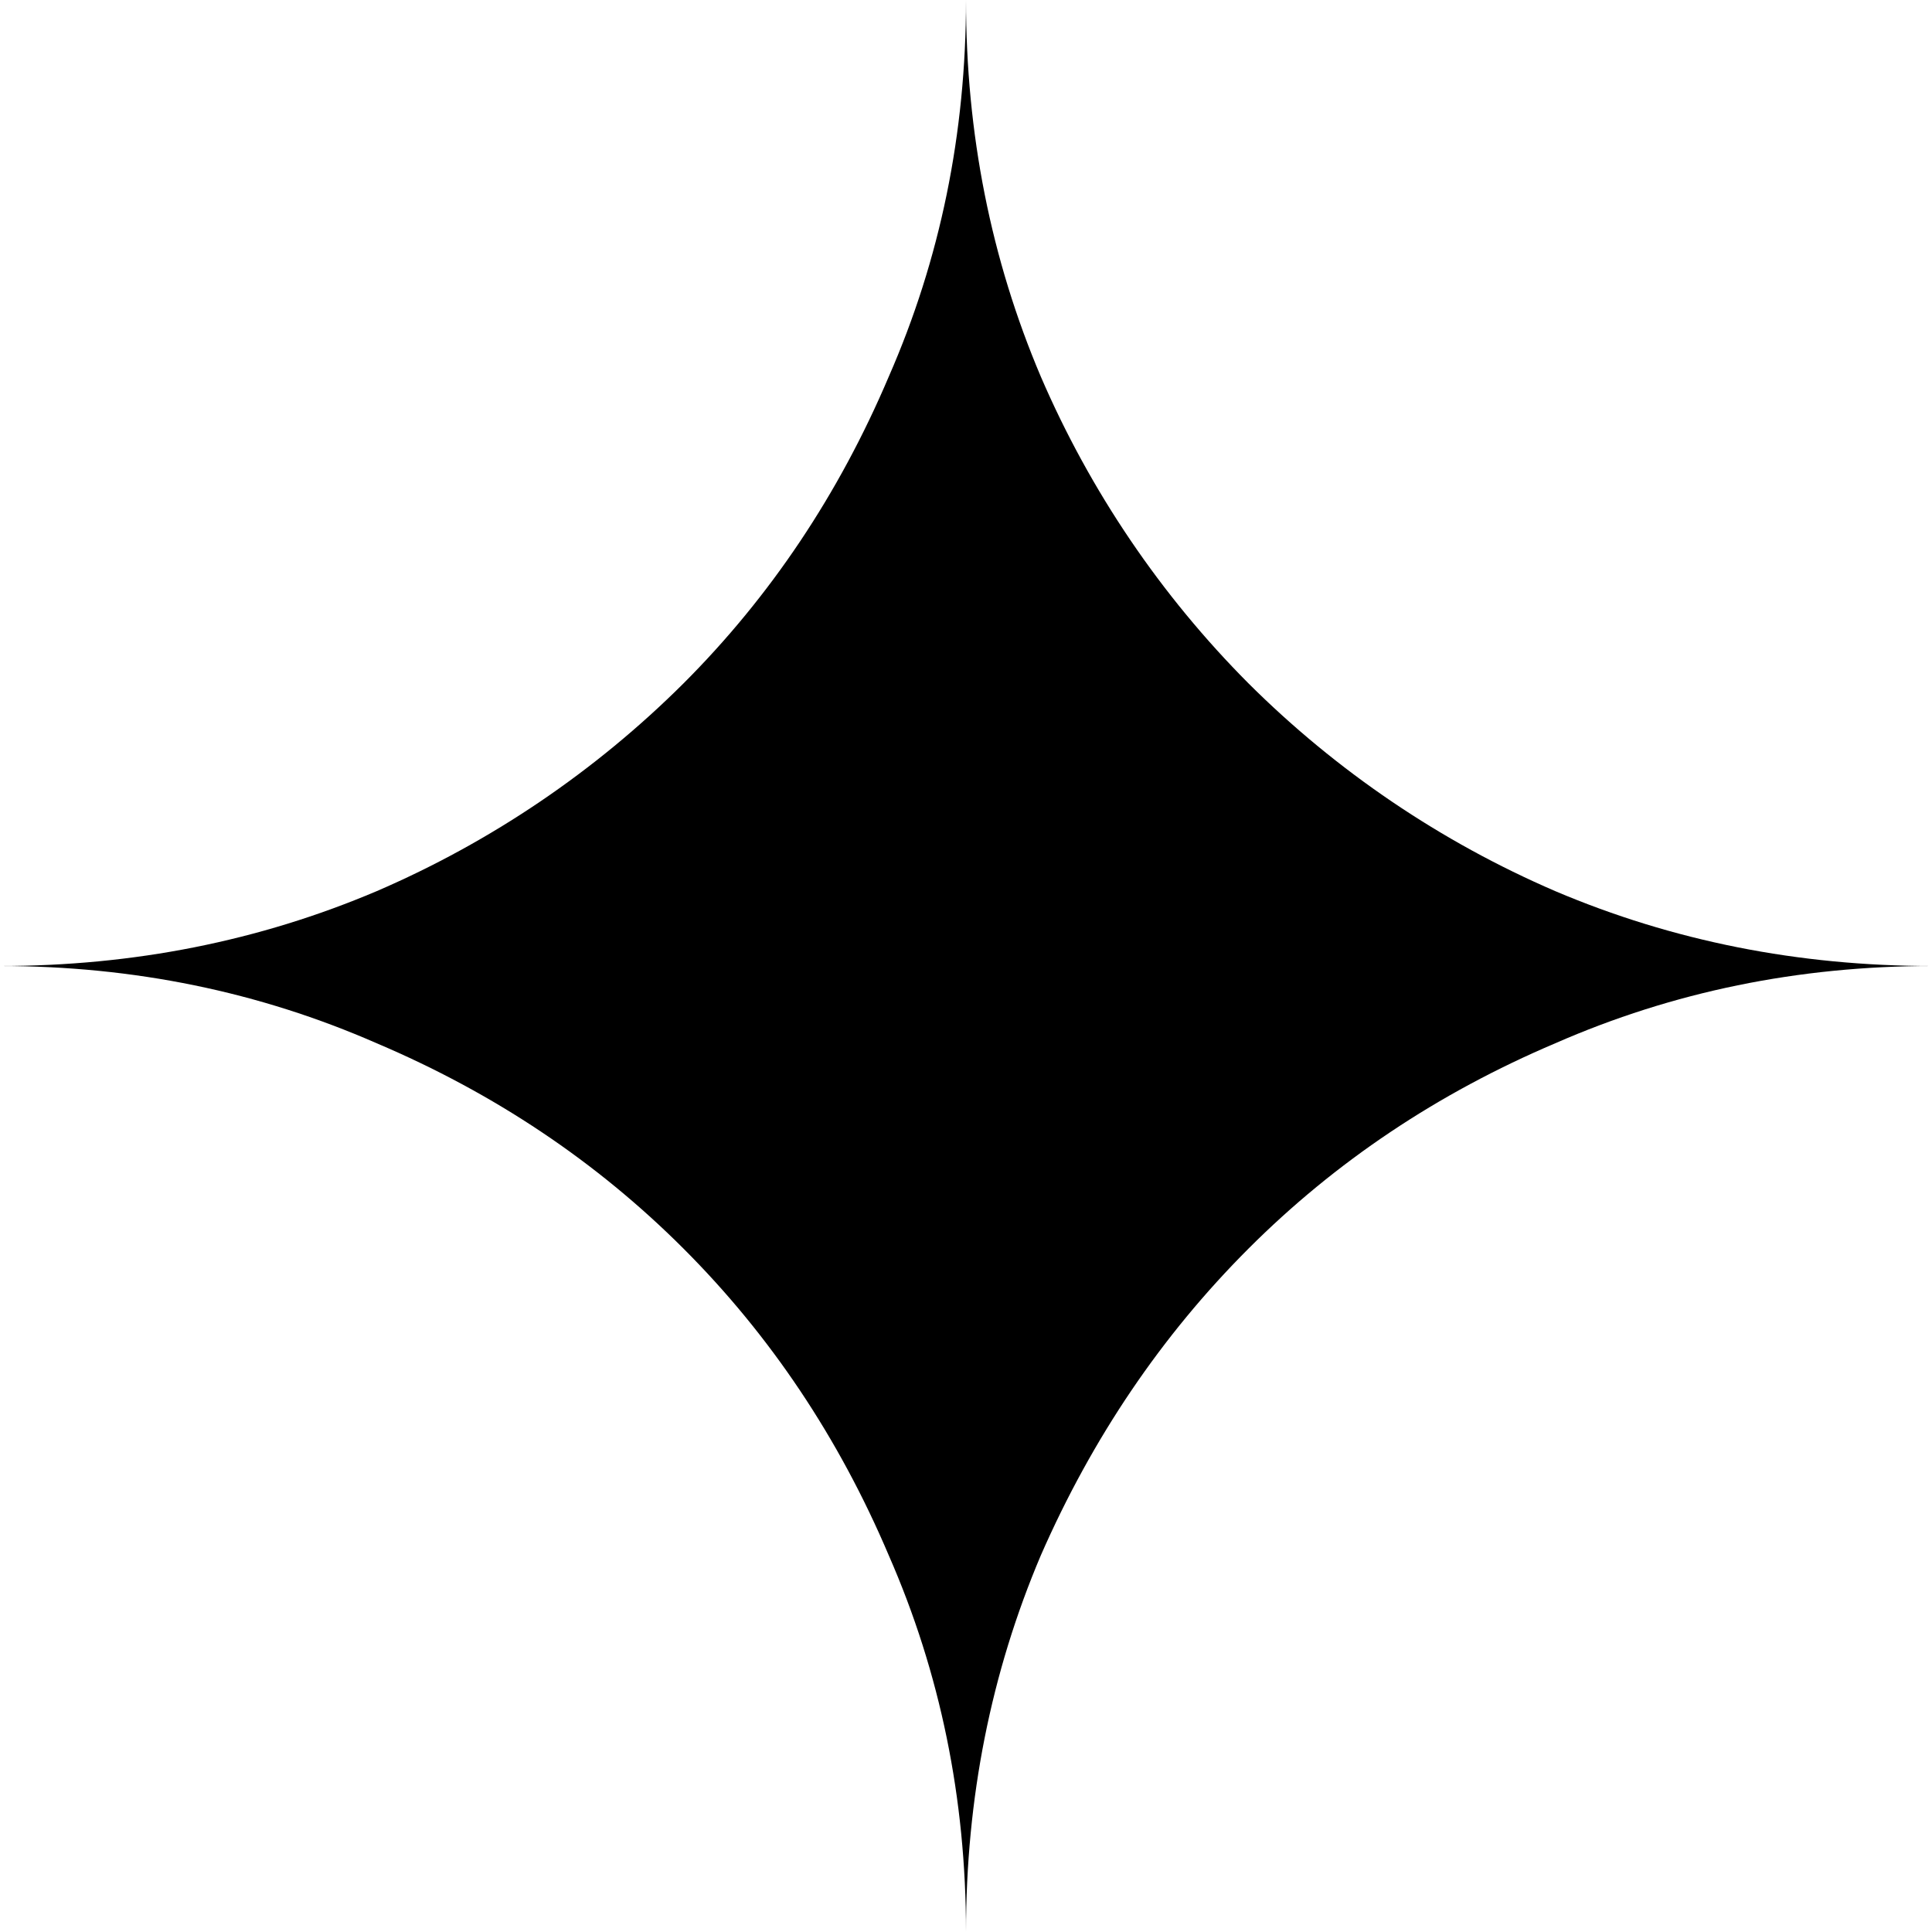
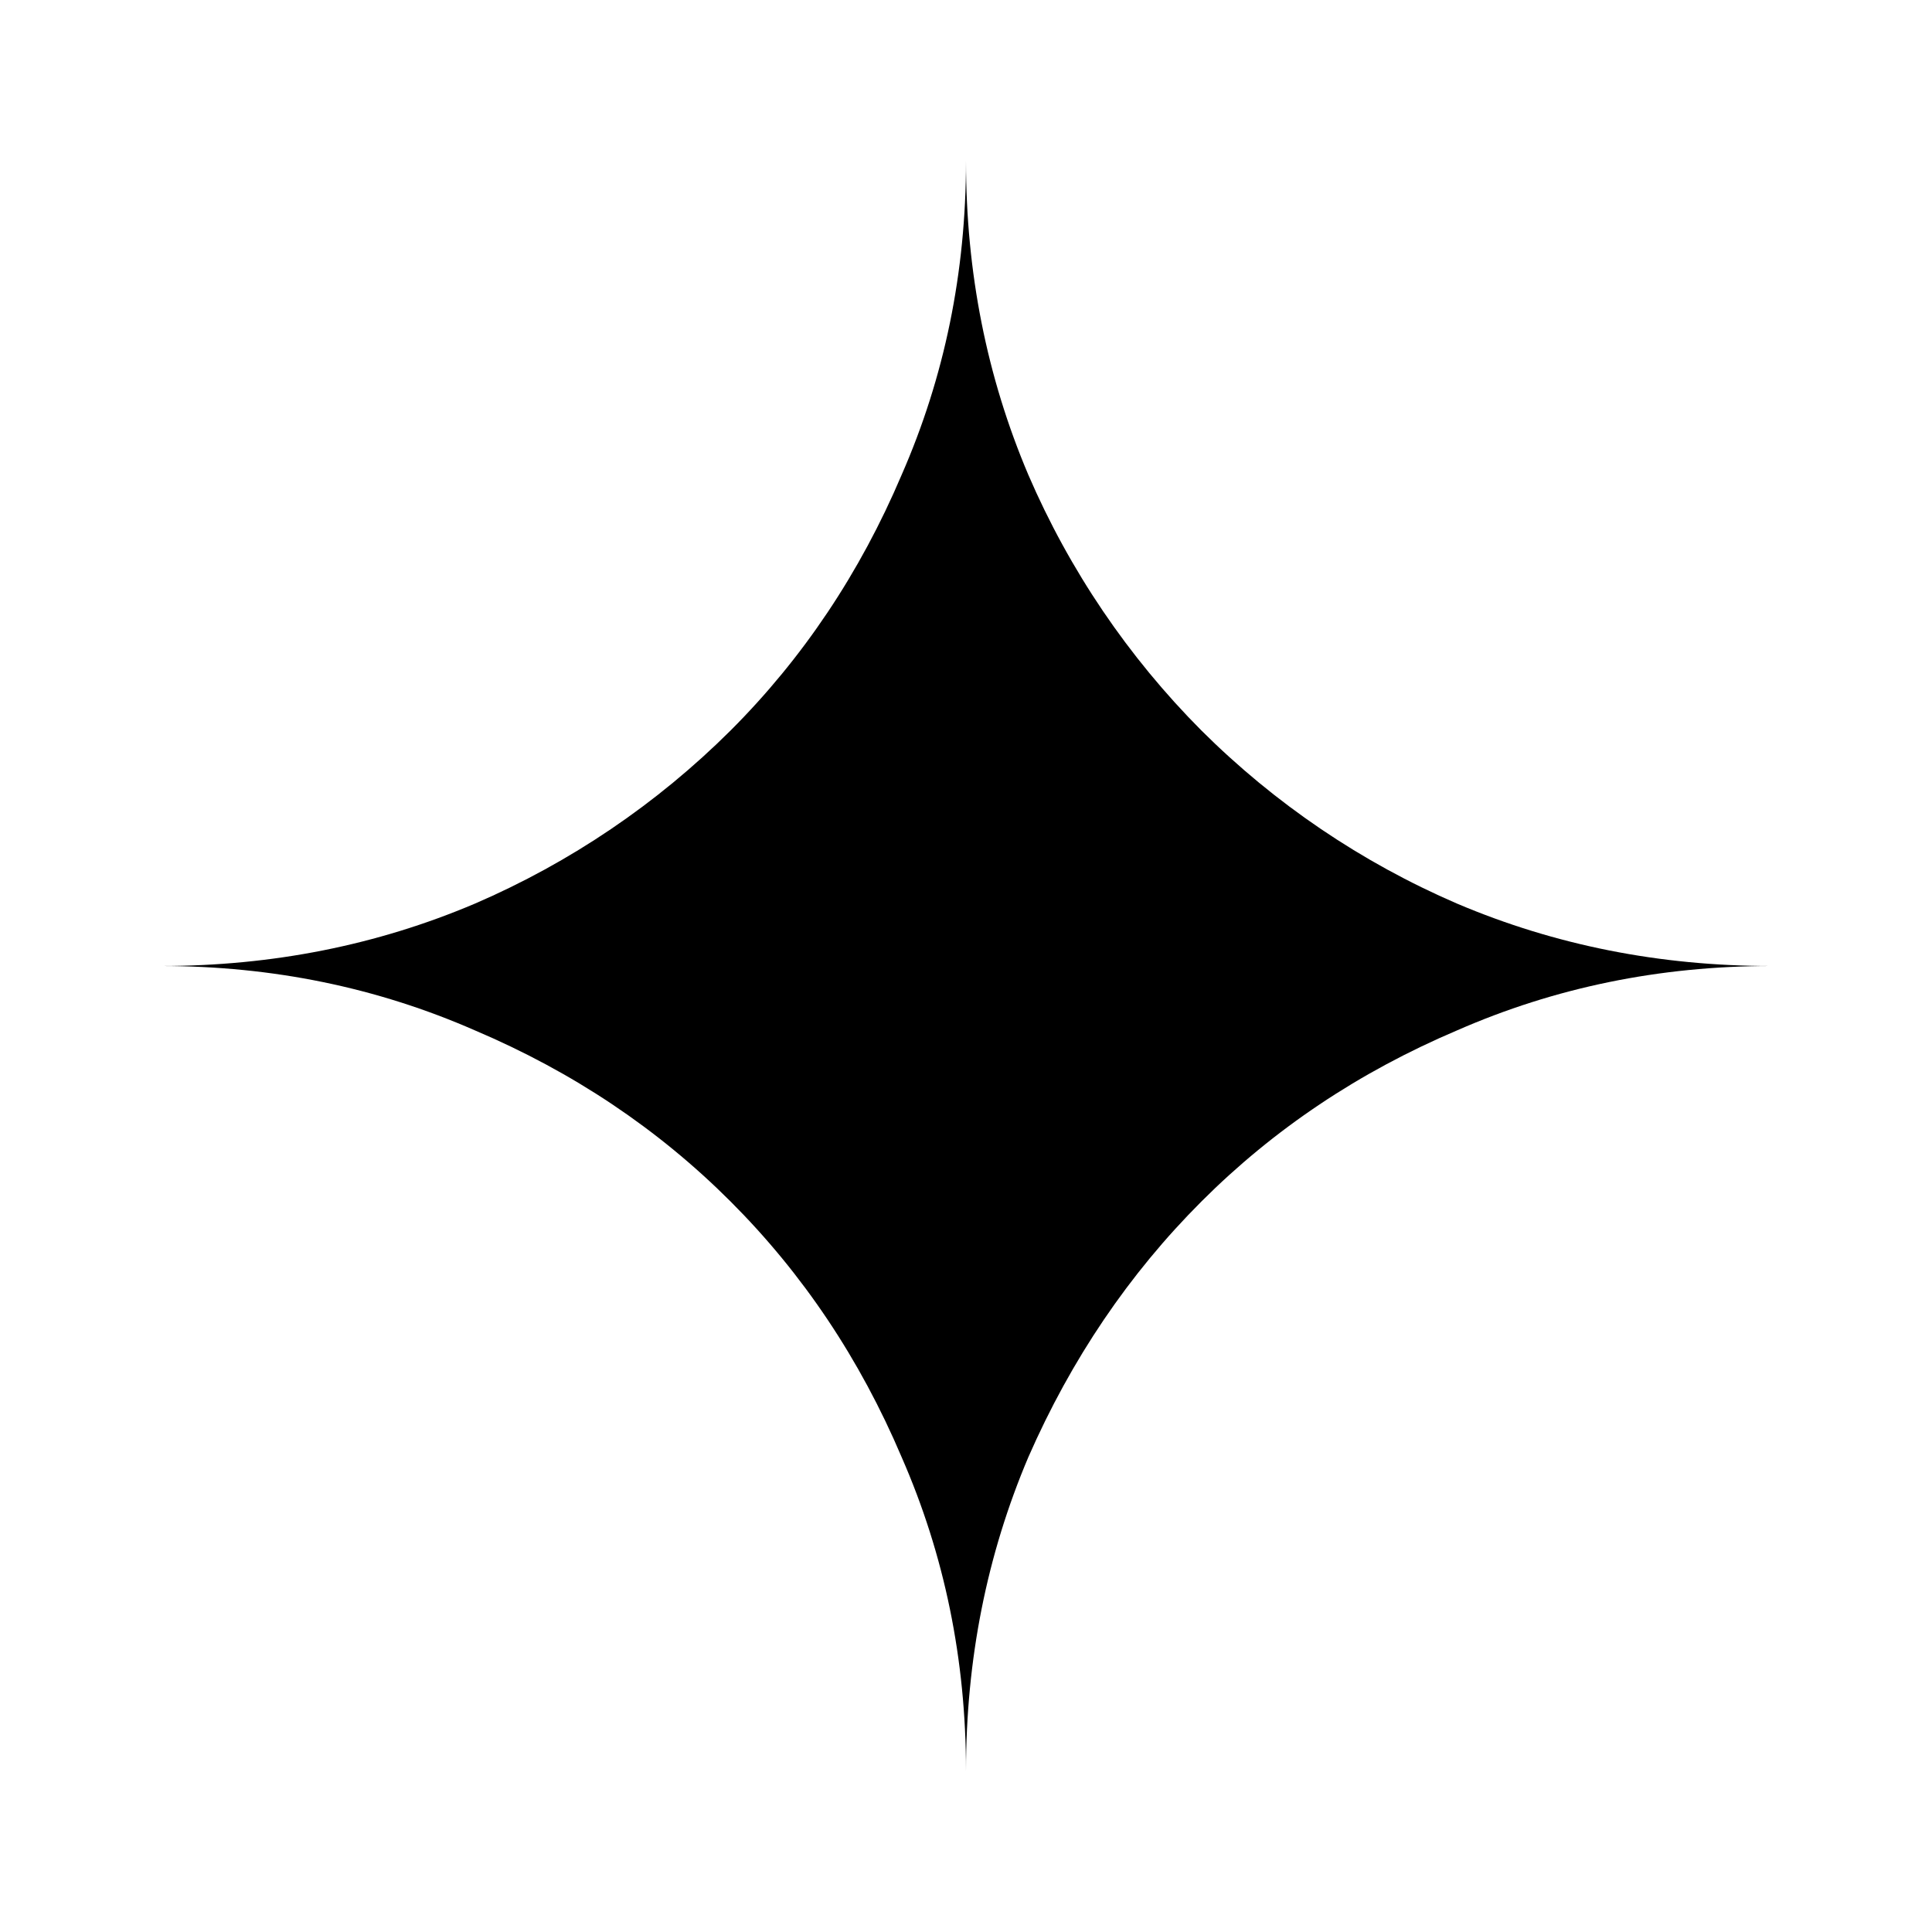
- <svg xmlns="http://www.w3.org/2000/svg" role="img" viewBox="0 0 24 24">
-   <path d="M11.04 19.32Q12 21.51 12 24q0-2.49.93-4.68.96-2.19 2.58-3.81t3.81-2.55Q21.51 12 24 12q-2.49 0-4.68-.93a12.3 12.3 0 0 1-3.81-2.58 12.3 12.3 0 0 1-2.58-3.81Q12 2.49 12 0q0 2.49-.96 4.68-.93 2.19-2.55 3.81a12.3 12.3 0 0 1-3.81 2.58Q2.49 12 0 12q2.49 0 4.68.96 2.19.93 3.81 2.55t2.55 3.81" />
+ <svg xmlns="http://www.w3.org/2000/svg" viewBox="0 0 24 24" fill="currentColor">
+   <g transform="translate(2 2) scale(0.83333)">
+     <path d="M11.04 19.32Q12 21.51 12 24q0-2.49.93-4.68.96-2.19 2.58-3.81t3.81-2.55Q21.51 12 24 12q-2.49 0-4.68-.93a12.3 12.3 0 0 1-3.81-2.58 12.3 12.3 0 0 1-2.58-3.81Q12 2.49 12 0q0 2.49-.96 4.68-.93 2.19-2.55 3.81a12.3 12.3 0 0 1-3.81 2.58Q2.49 12 0 12q2.49 0 4.68.96 2.19.93 3.81 2.55t2.55 3.81" />
+   </g>
</svg>
